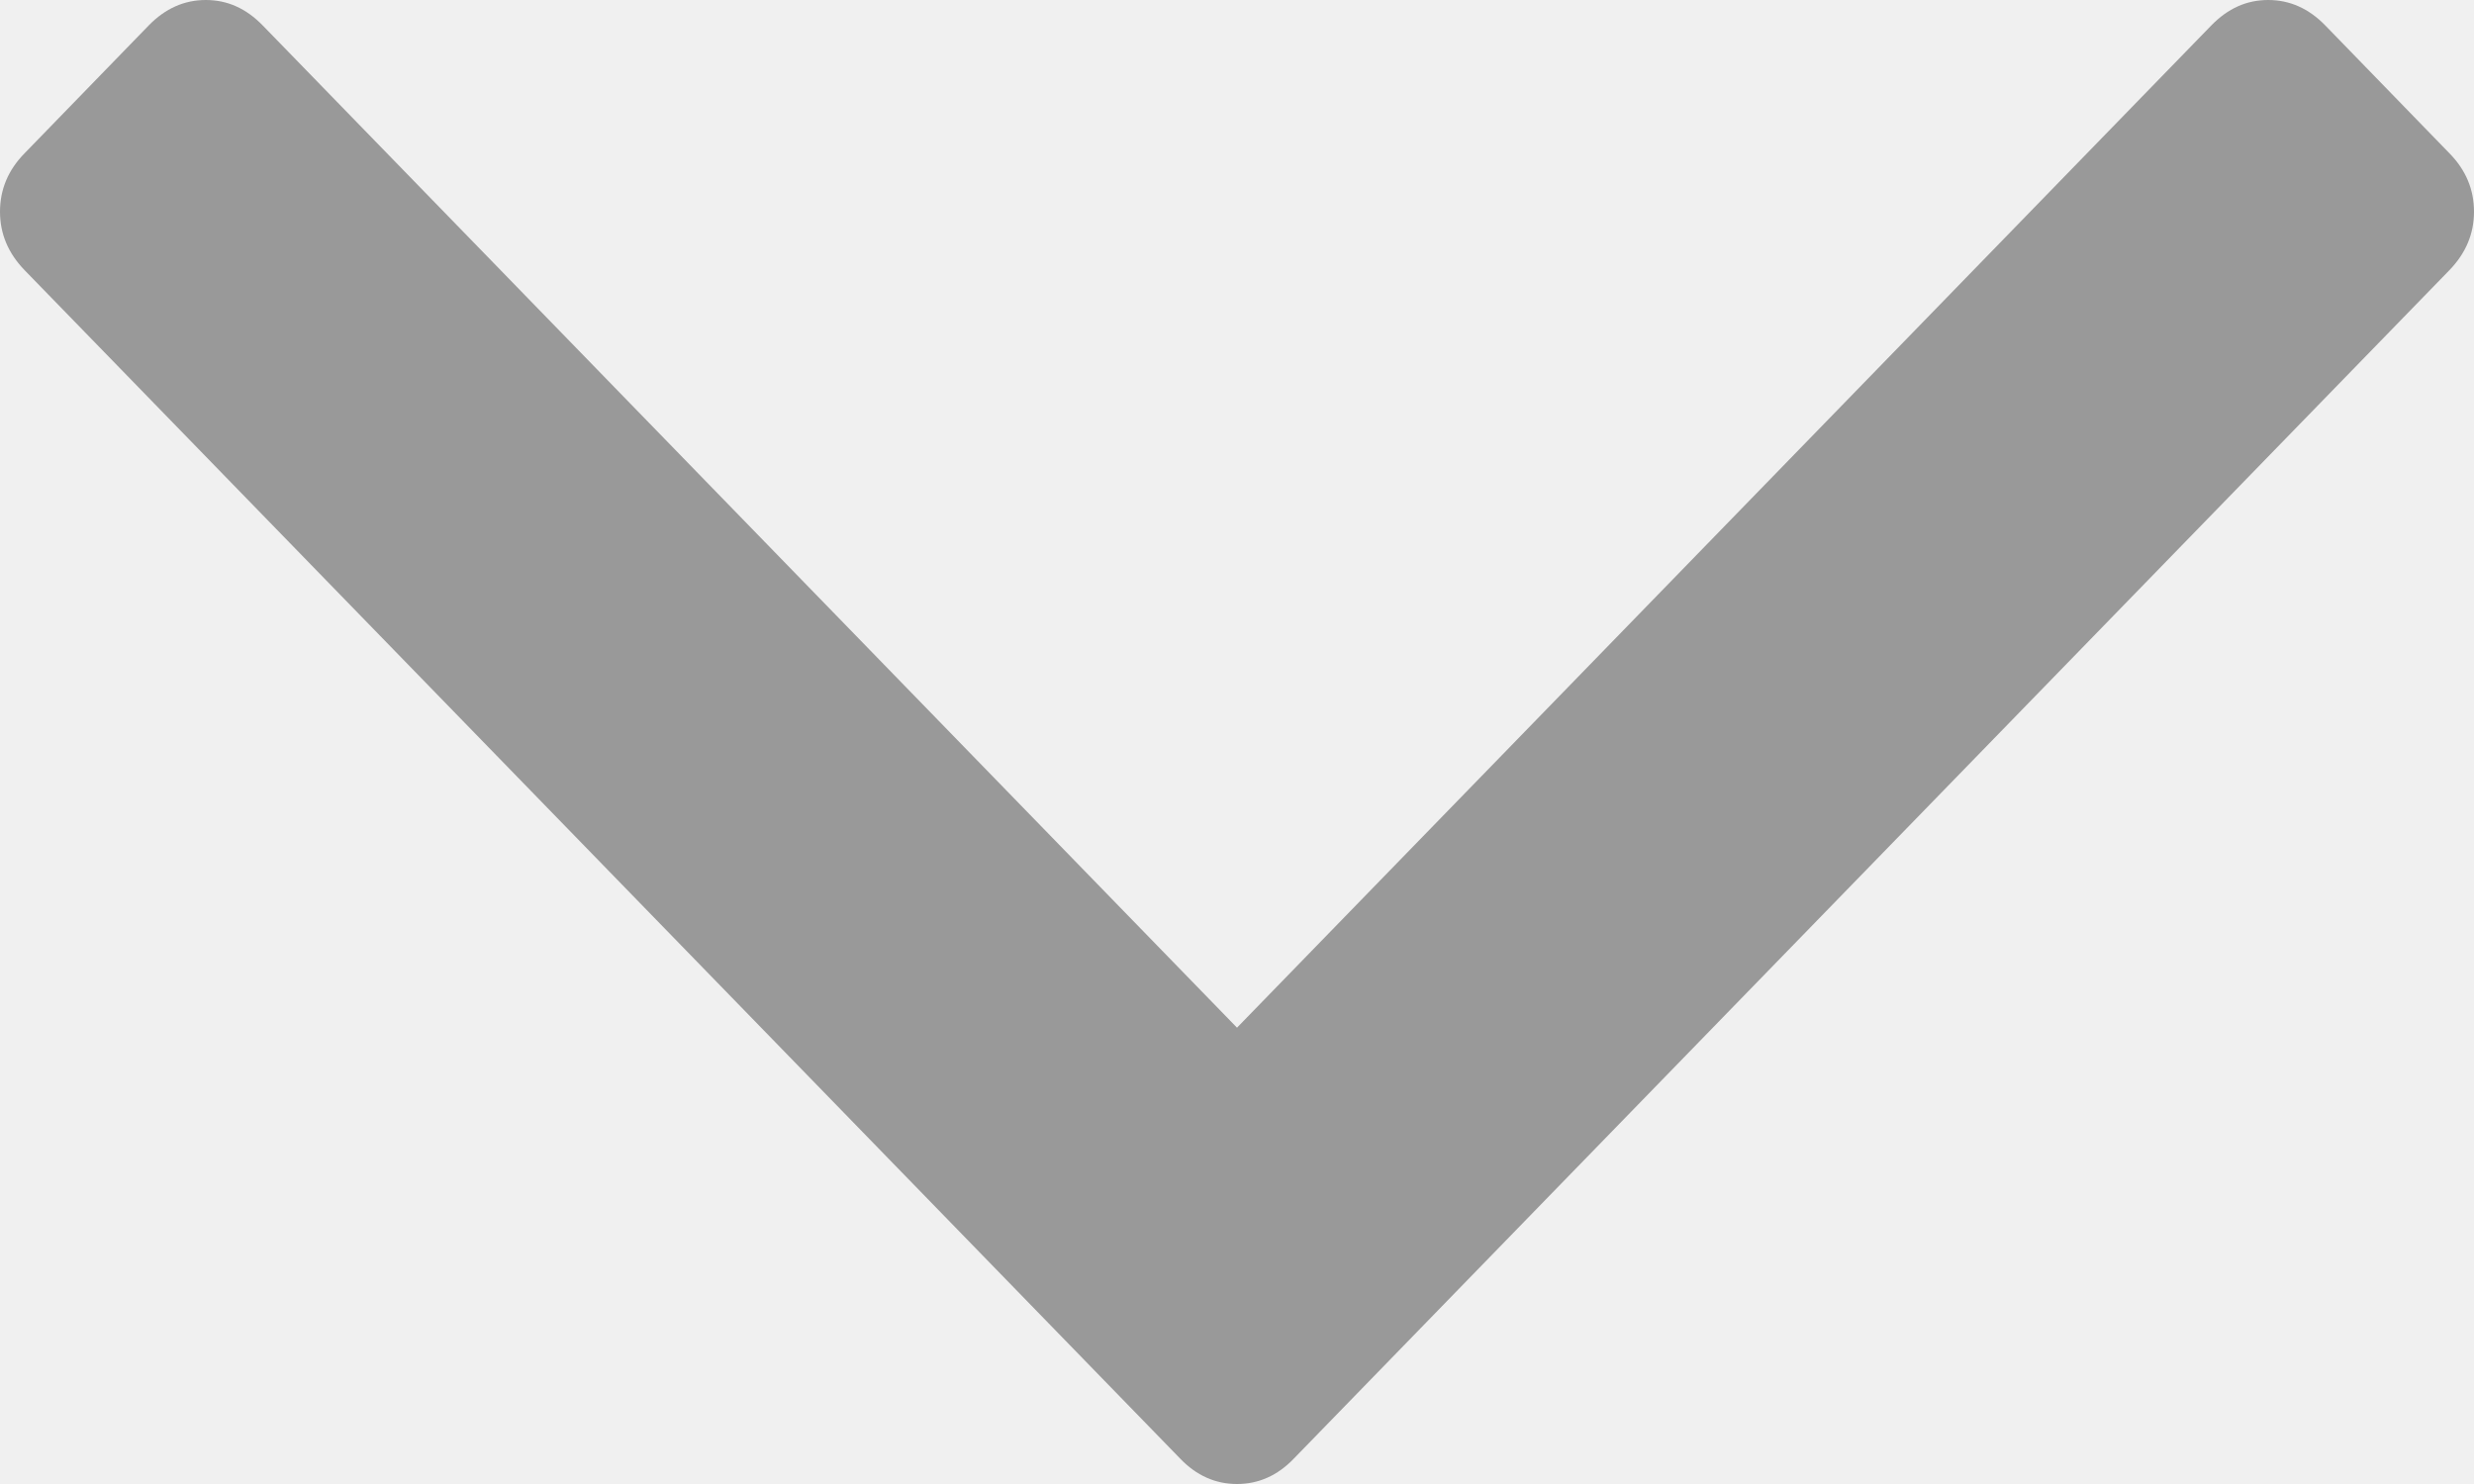
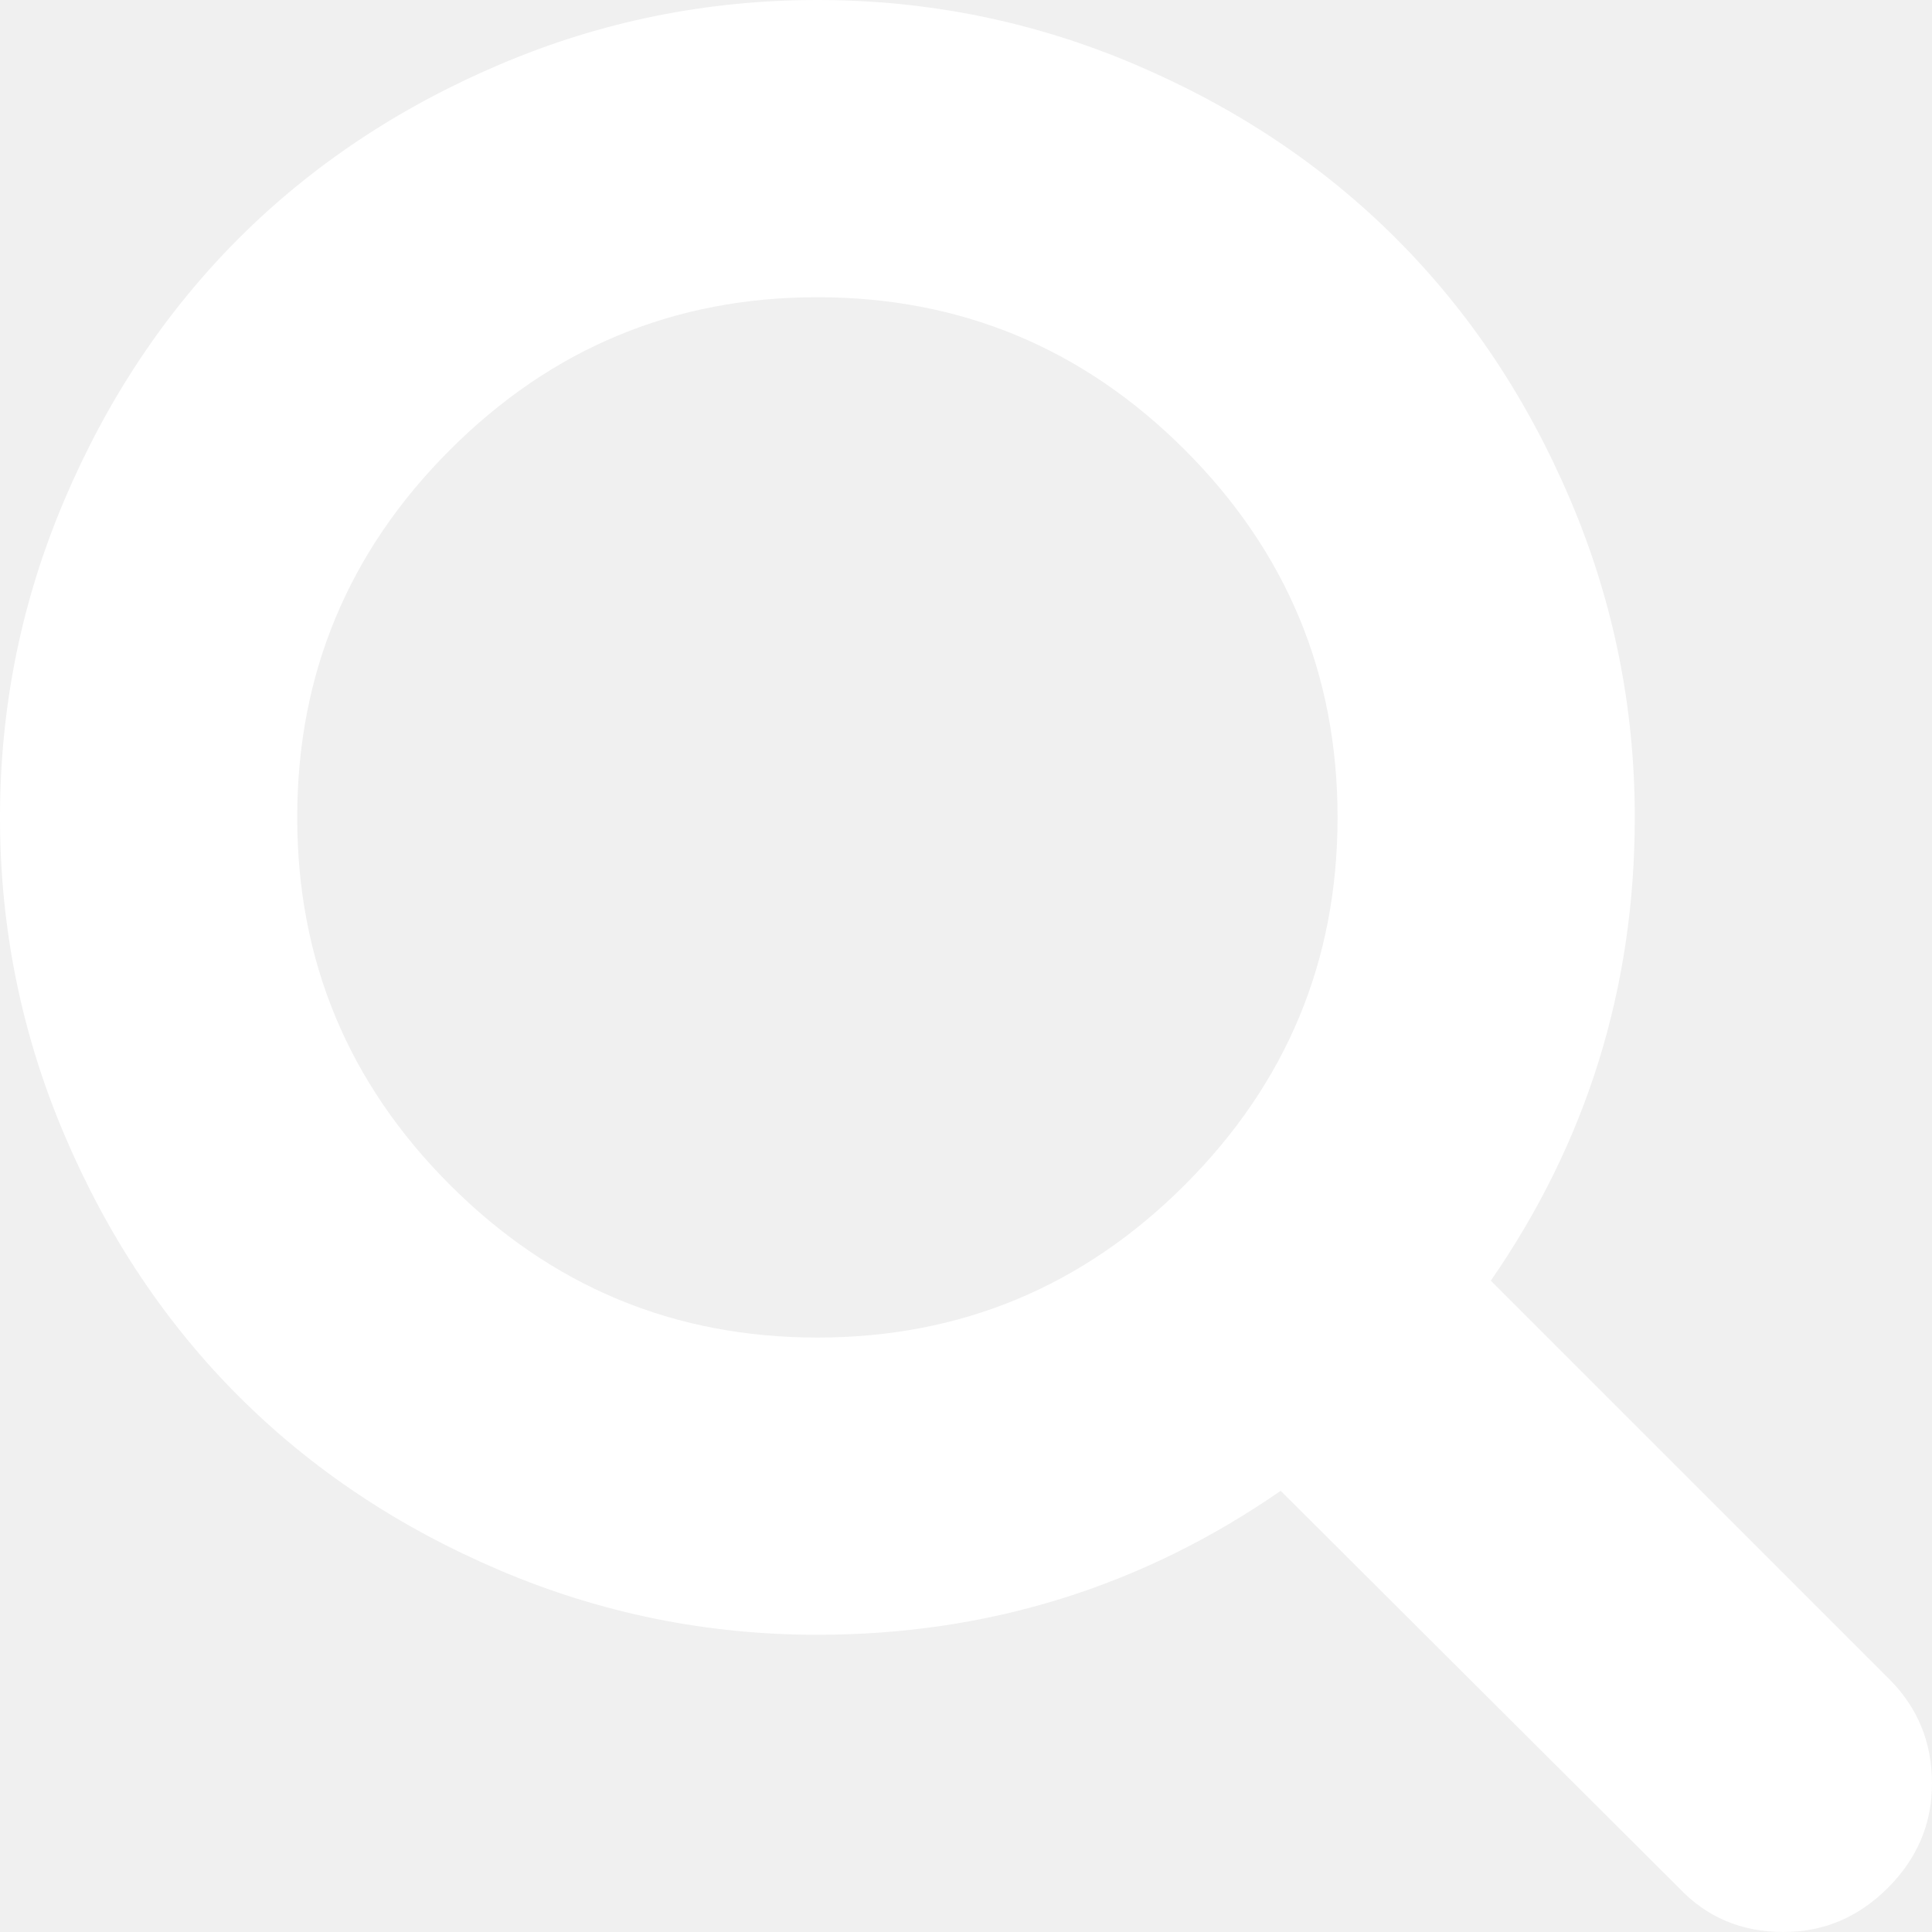
- <svg xmlns="http://www.w3.org/2000/svg" version="1.1" width="10px" height="6px">
-   <g transform="translate(-493 -433 )">
-     <path d="M 9.9 0.619  C 9.967 0.687  10 0.766  10 0.856  C 10 0.945  9.967 1.024  9.9 1.093  L 5.23 5.897  C 5.164 5.966  5.087 6  5 6  C 4.913 6  4.836 5.966  4.77 5.897  L 0.1 1.093  C 0.033 1.024  0 0.945  0 0.856  C 0 0.766  0.033 0.687  0.1 0.619  L 0.601 0.103  C 0.668 0.034  0.745 0  0.832 0  C 0.919 0  0.995 0.034  1.062 0.103  L 5 4.155  L 8.938 0.103  C 9.005 0.034  9.081 0  9.168 0  C 9.255 0  9.332 0.034  9.399 0.103  L 9.9 0.619  Z " fill-rule="nonzero" fill="#999999" stroke="none" transform="matrix(1 0 0 1 493 433 )" />
+ <svg xmlns="http://www.w3.org/2000/svg" version="1.1" width="25px" height="25px">
+   <g transform="translate(-567 -11 )">
+     <path d="M 15.332 15.332  C 16.649 14.015  17.308 12.43  17.308 10.577  C 17.308 8.724  16.649 7.139  15.332 5.822  C 14.015 4.505  12.43 3.846  10.577 3.846  C 8.724 3.846  7.139 4.505  5.822 5.822  C 4.505 7.139  3.846 8.724  3.846 10.577  C 3.846 12.43  4.505 14.015  5.822 15.332  C 7.139 16.649  8.724 17.308  10.577 17.308  C 12.43 17.308  14.015 16.649  15.332 15.332  Z M 24.444 21.725  C 24.815 22.095  25 22.546  25 23.077  C 25 23.598  24.81 24.048  24.429 24.429  C 24.048 24.81  23.598 25  23.077 25  C 22.536 25  22.085 24.81  21.725 24.429  L 16.572 19.291  C 14.779 20.533  12.78 21.154  10.577 21.154  C 9.145 21.154  7.775 20.876  6.468 20.32  C 5.161 19.764  4.034 19.013  3.087 18.066  C 2.141 17.12  1.39 15.993  0.834 14.686  C 0.278 13.379  0 12.009  0 10.577  C 0 9.145  0.278 7.775  0.834 6.468  C 1.39 5.161  2.141 4.034  3.087 3.087  C 4.034 2.141  5.161 1.39  6.468 0.834  C 7.775 0.278  9.145 0  10.577 0  C 12.009 0  13.379 0.278  14.686 0.834  C 15.993 1.39  17.12 2.141  18.066 3.087  C 19.013 4.034  19.764 5.161  20.32 6.468  C 20.876 7.775  21.154 9.145  21.154 10.577  C 21.154 12.78  20.533 14.779  19.291 16.572  L 24.444 21.725  Z " fill-rule="nonzero" fill="#ffffff" stroke="none" transform="matrix(1 0 0 1 567 11 )" />
  </g>
</svg>
